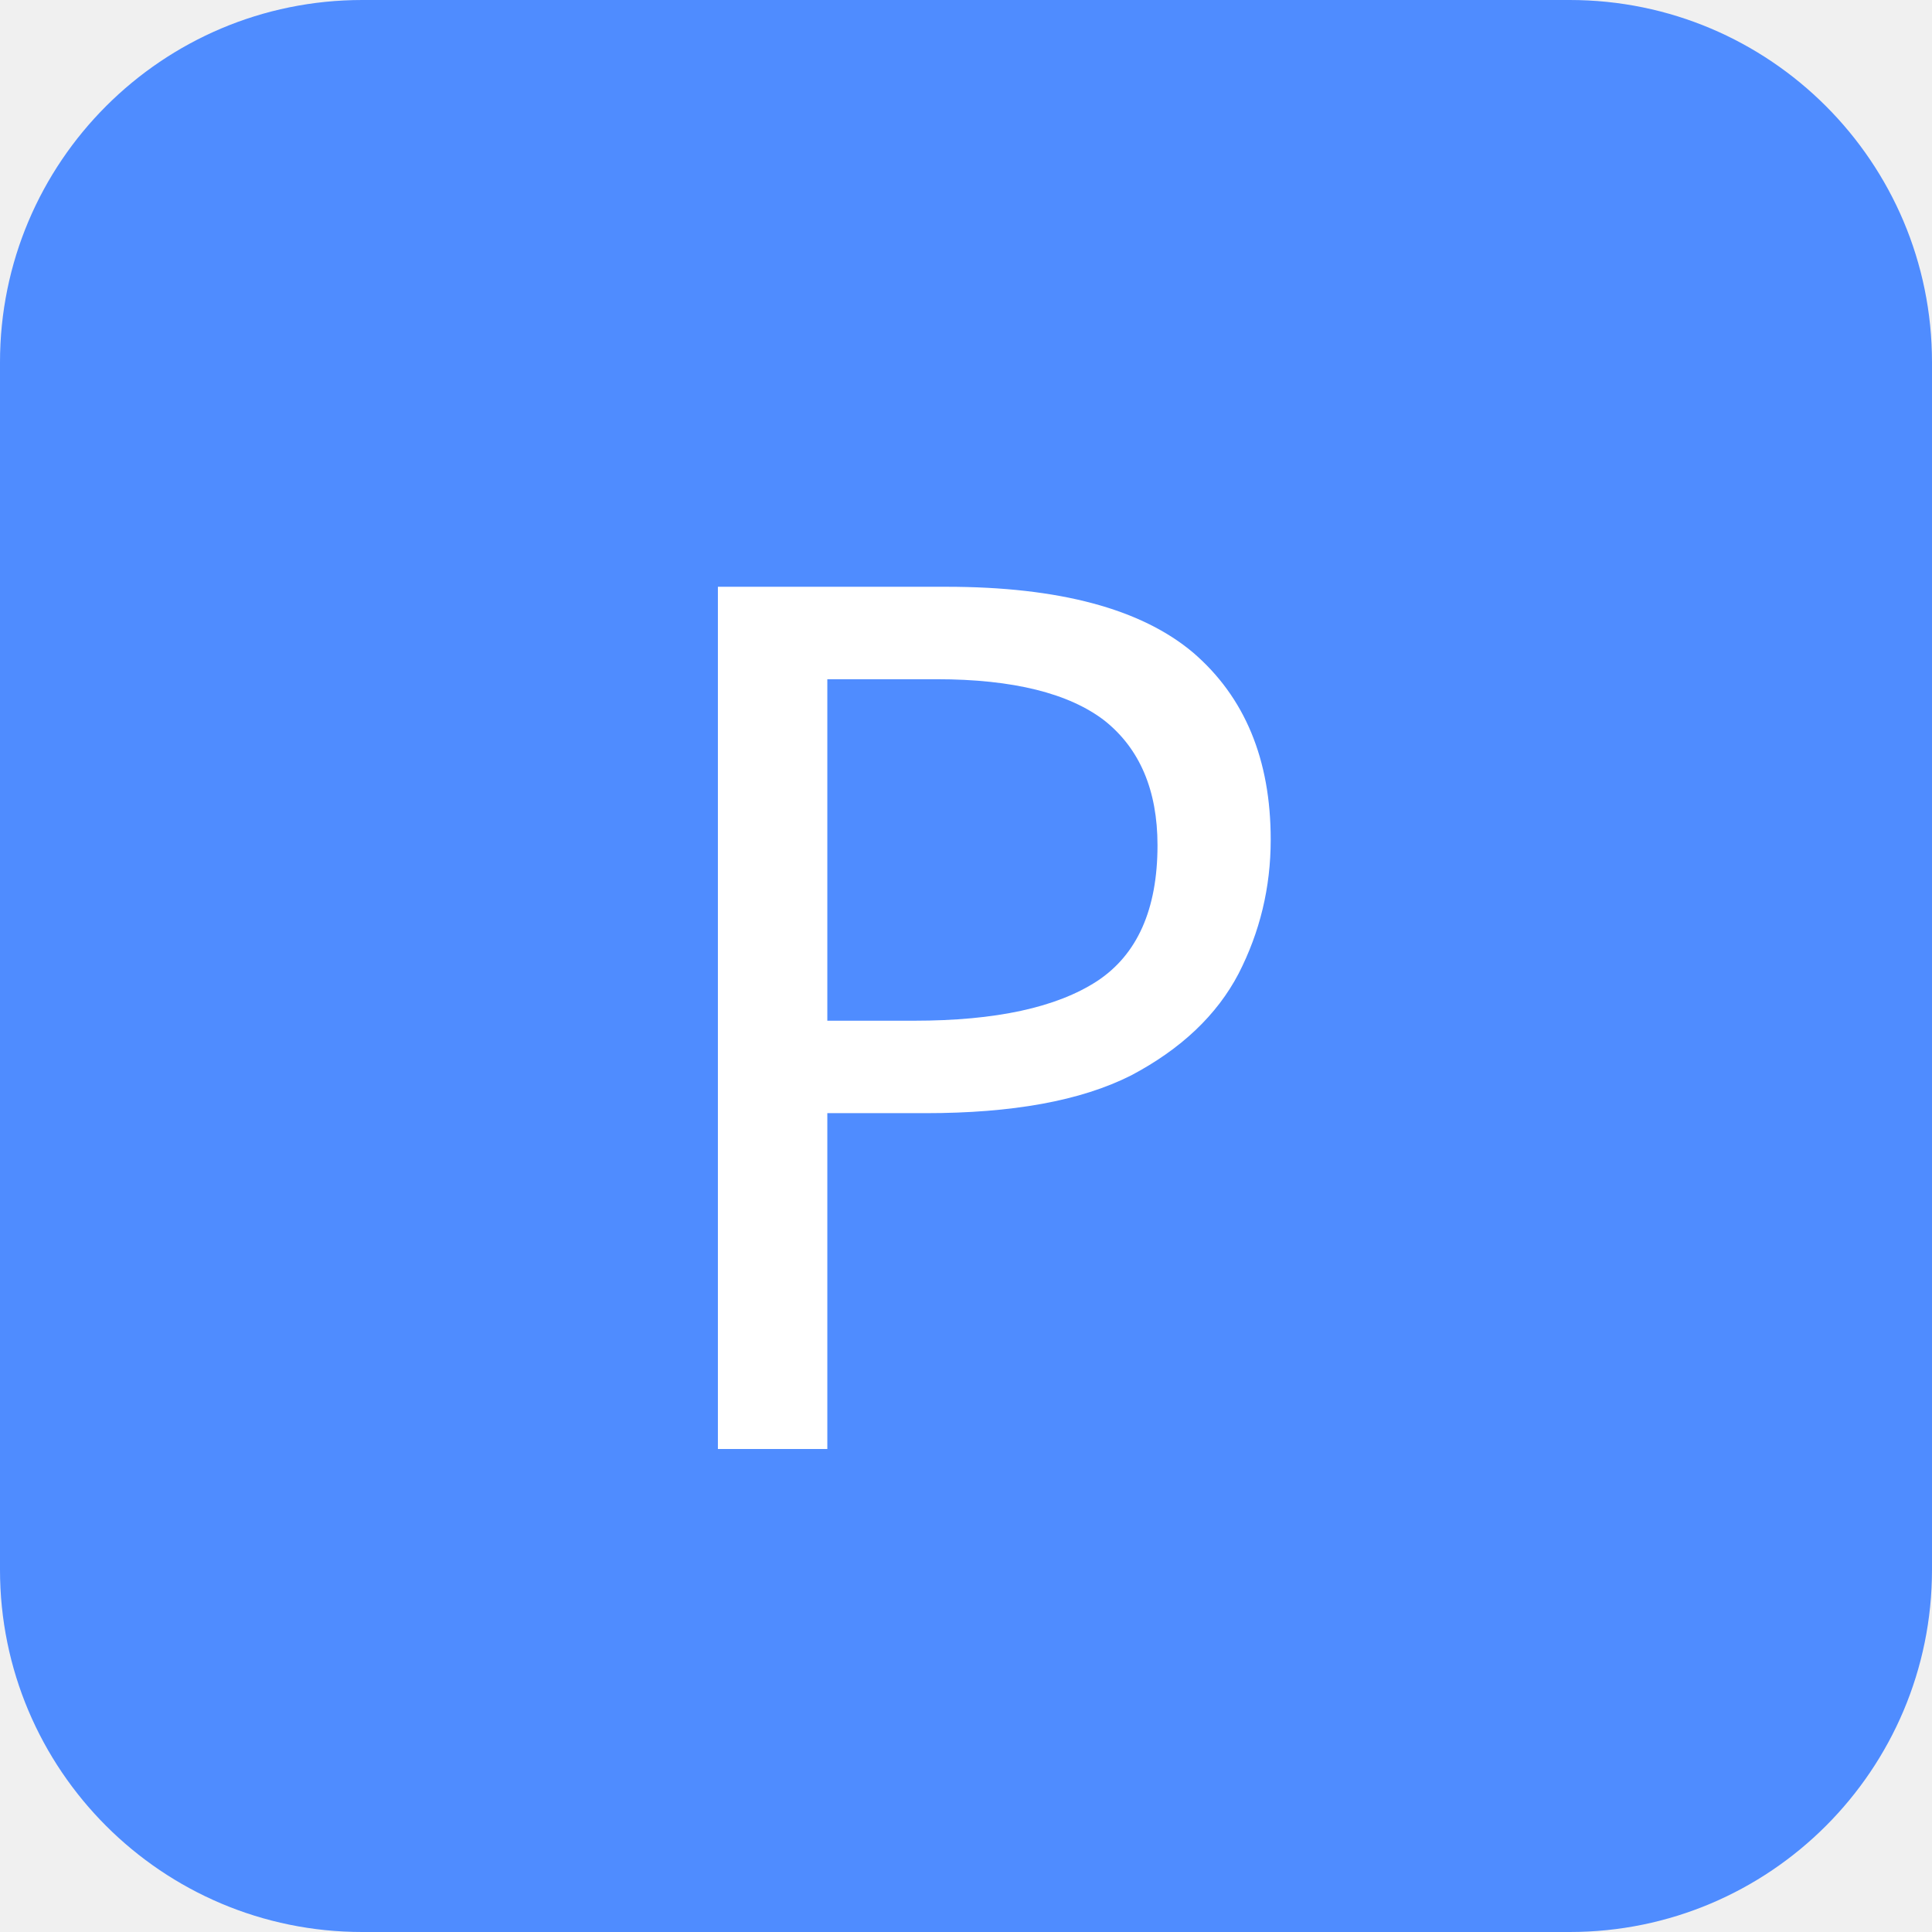
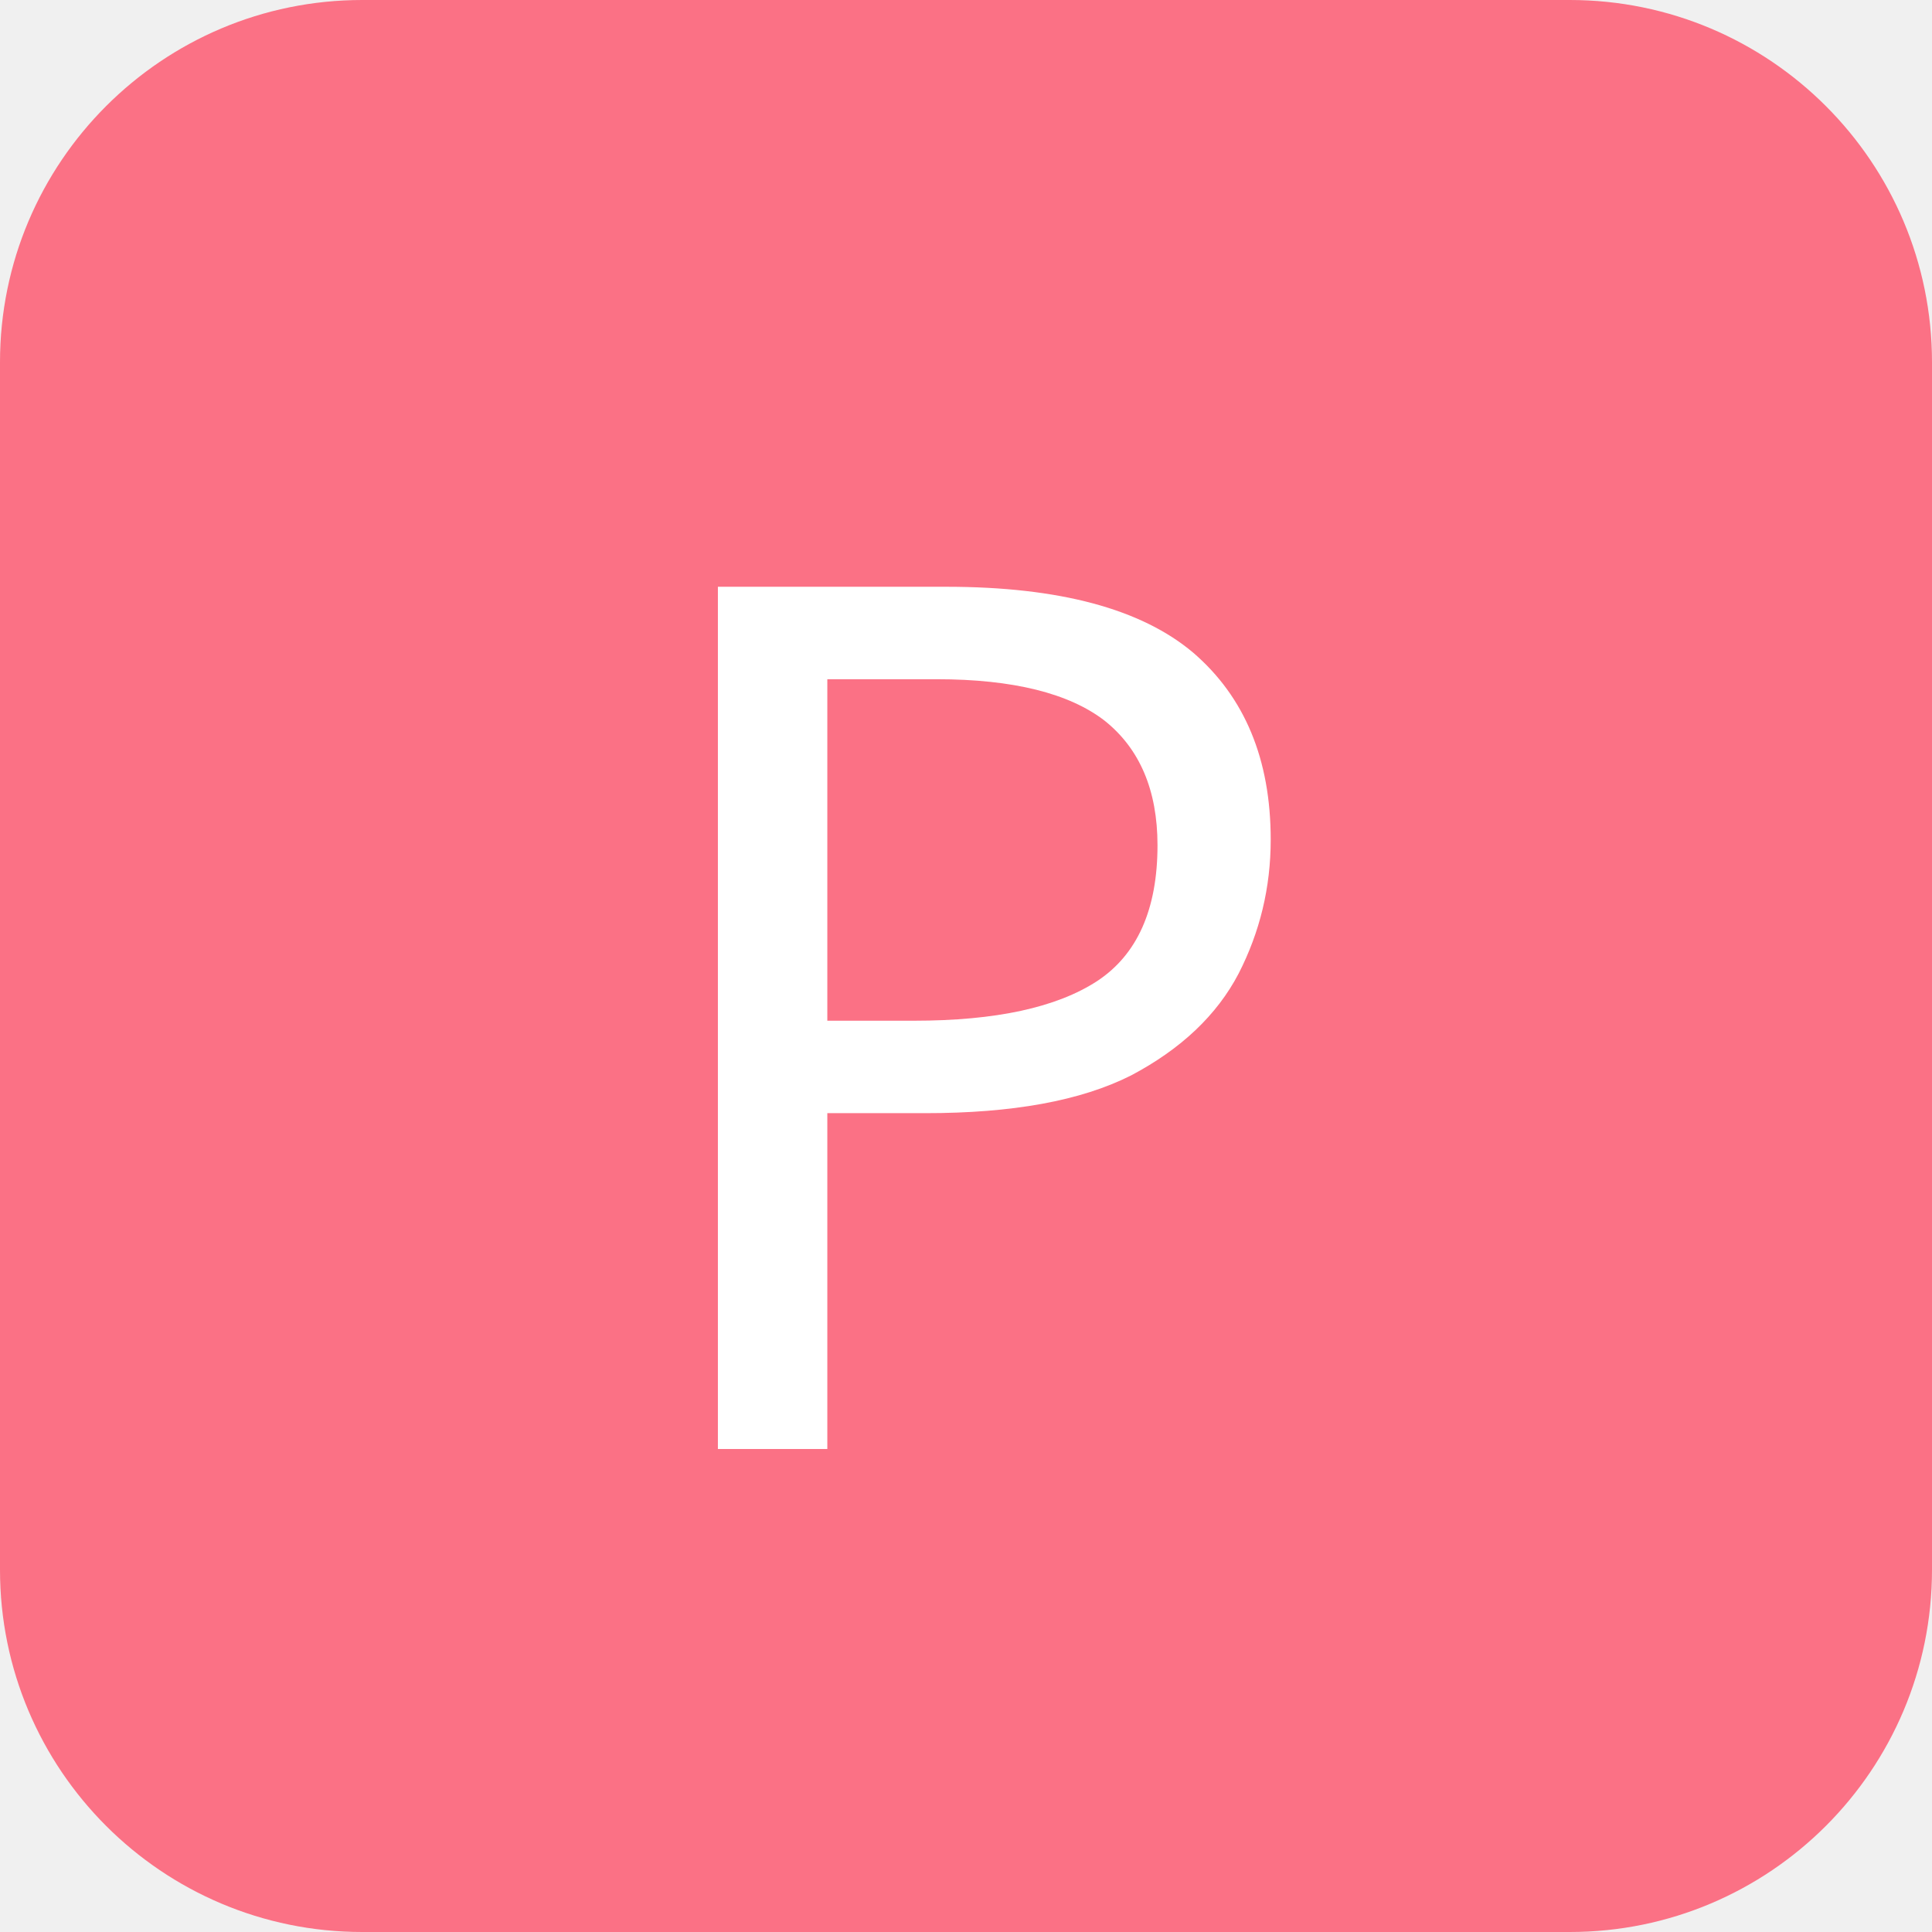
<svg xmlns="http://www.w3.org/2000/svg" viewBox="0 0 16 16">
-   <rect width="16" height="16" rx="3" fill="#4f8cff" />
+   <rect width="16" height="16" rx="3" fill="#fb7185" />
  <text x="8" y="12" text-anchor="middle" font-size="10" fill="#fff" font-family="sans-serif">P</text>
</svg>
